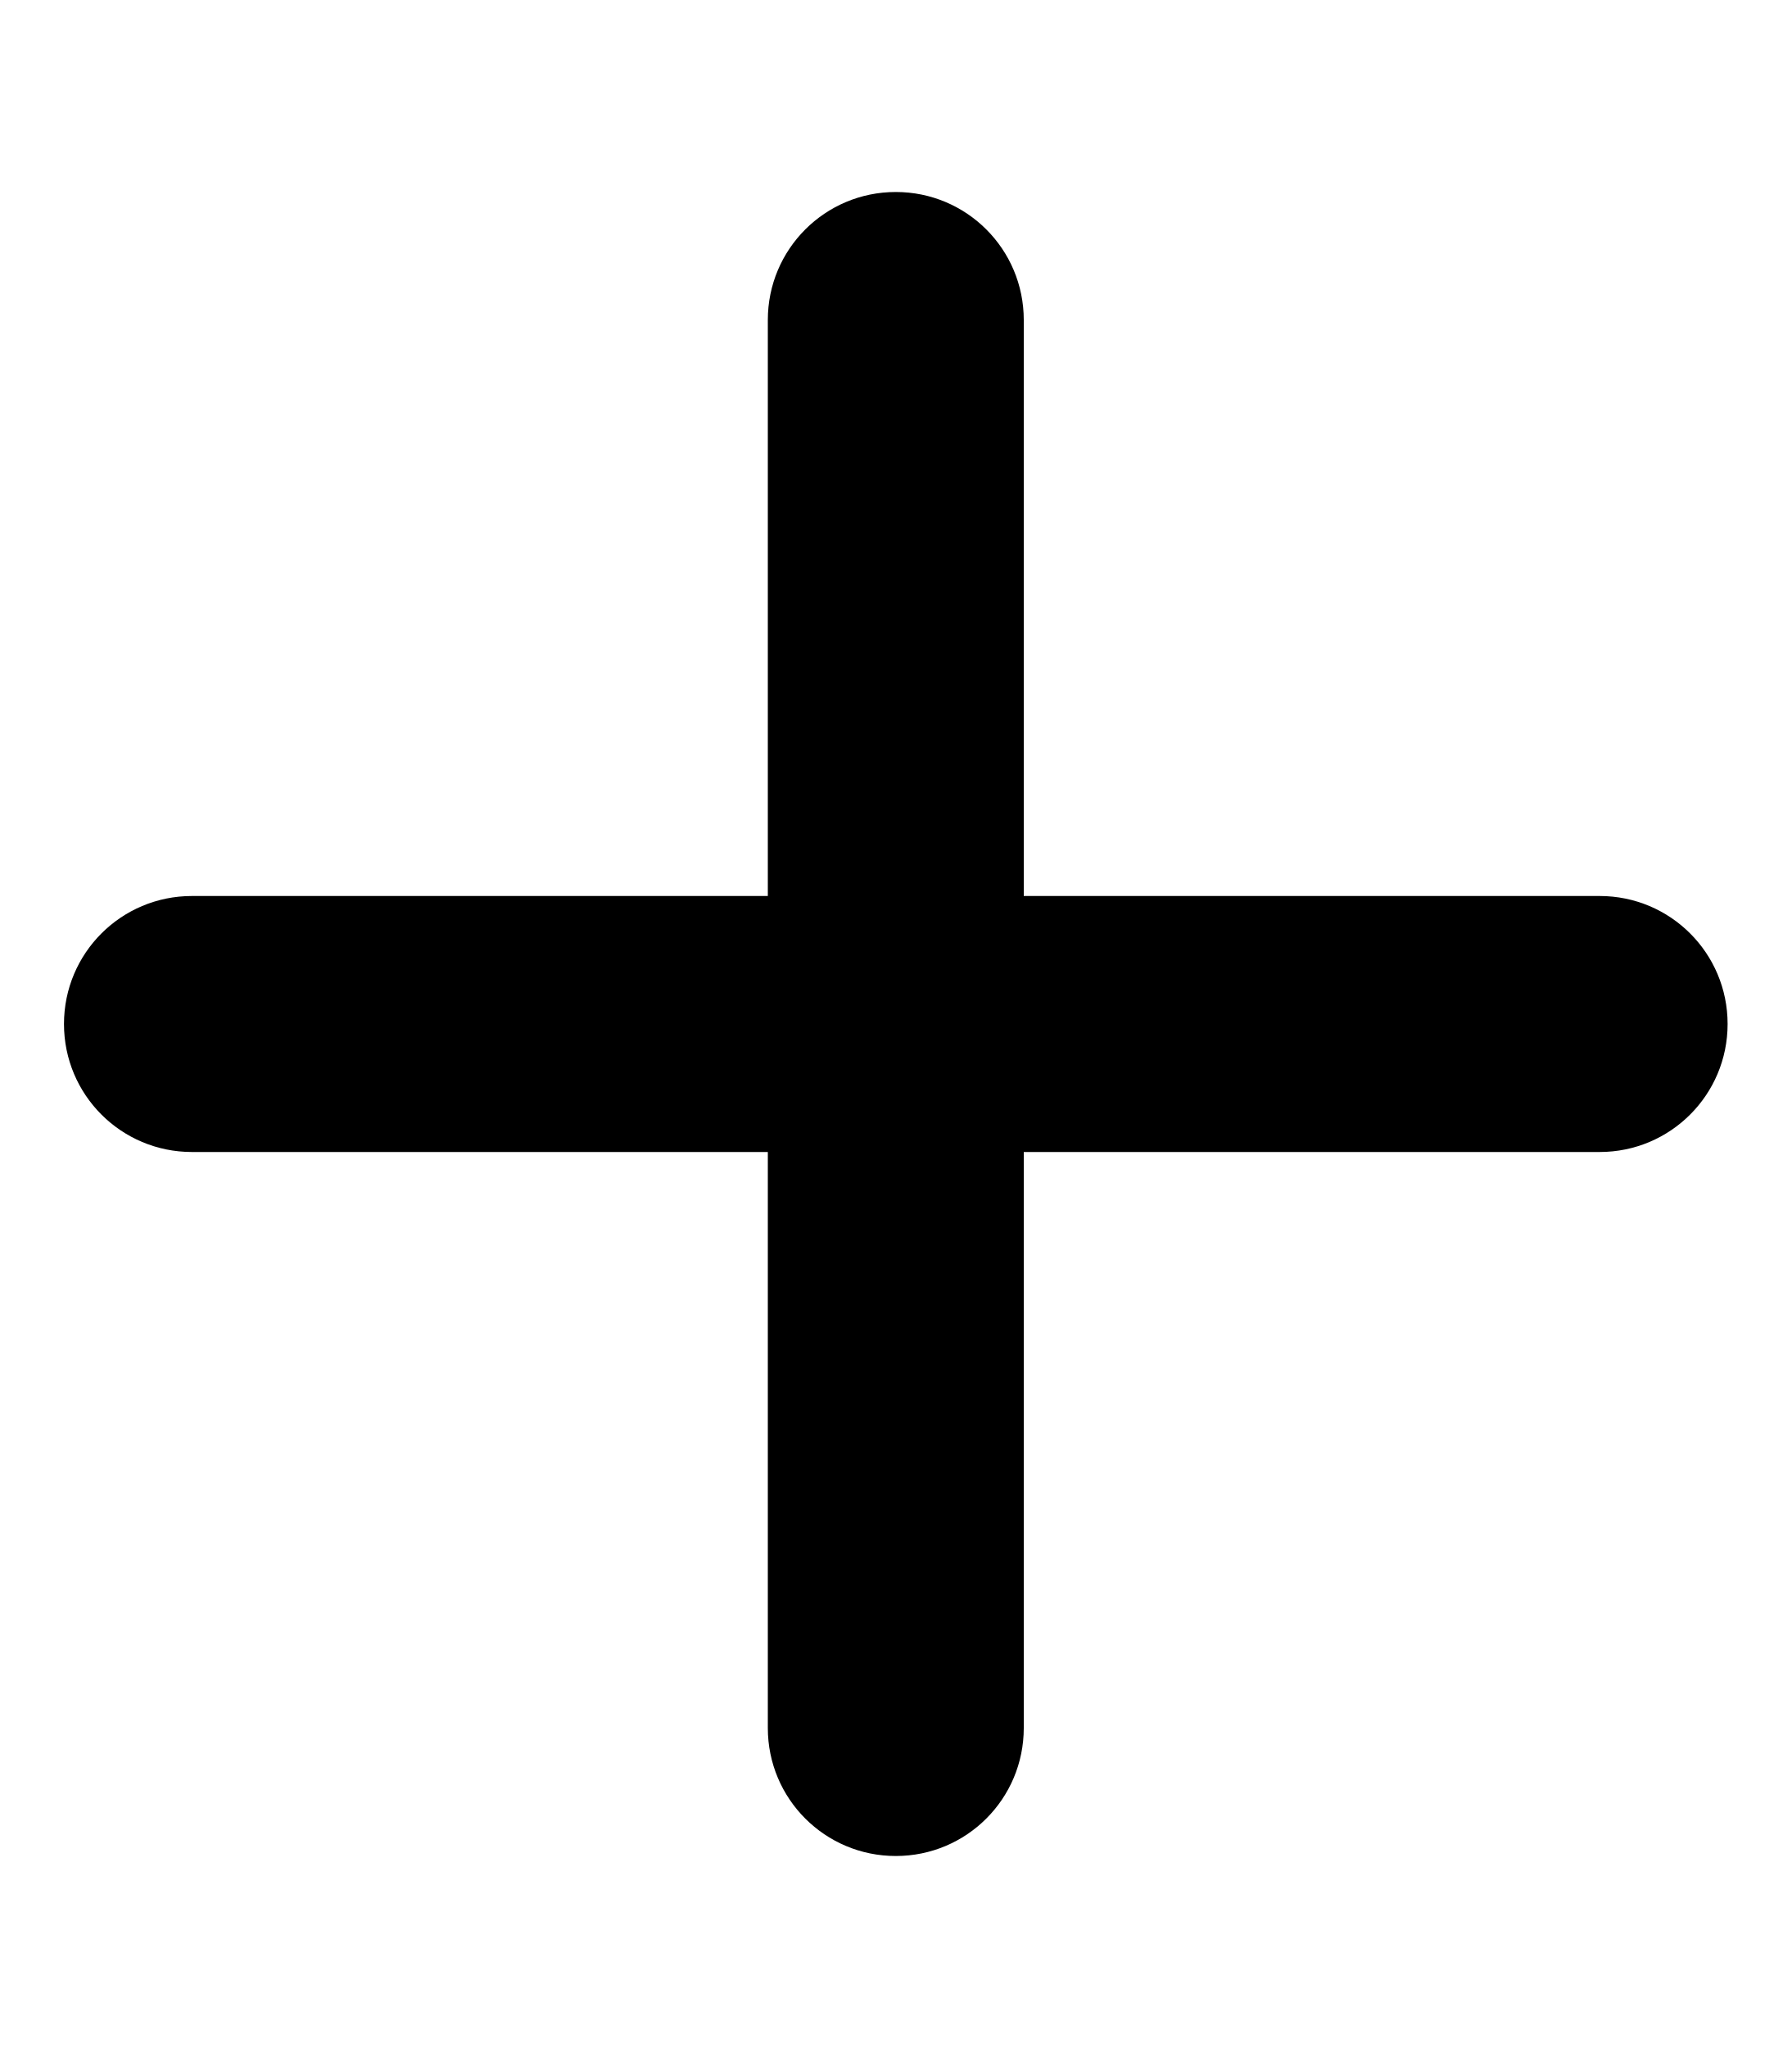
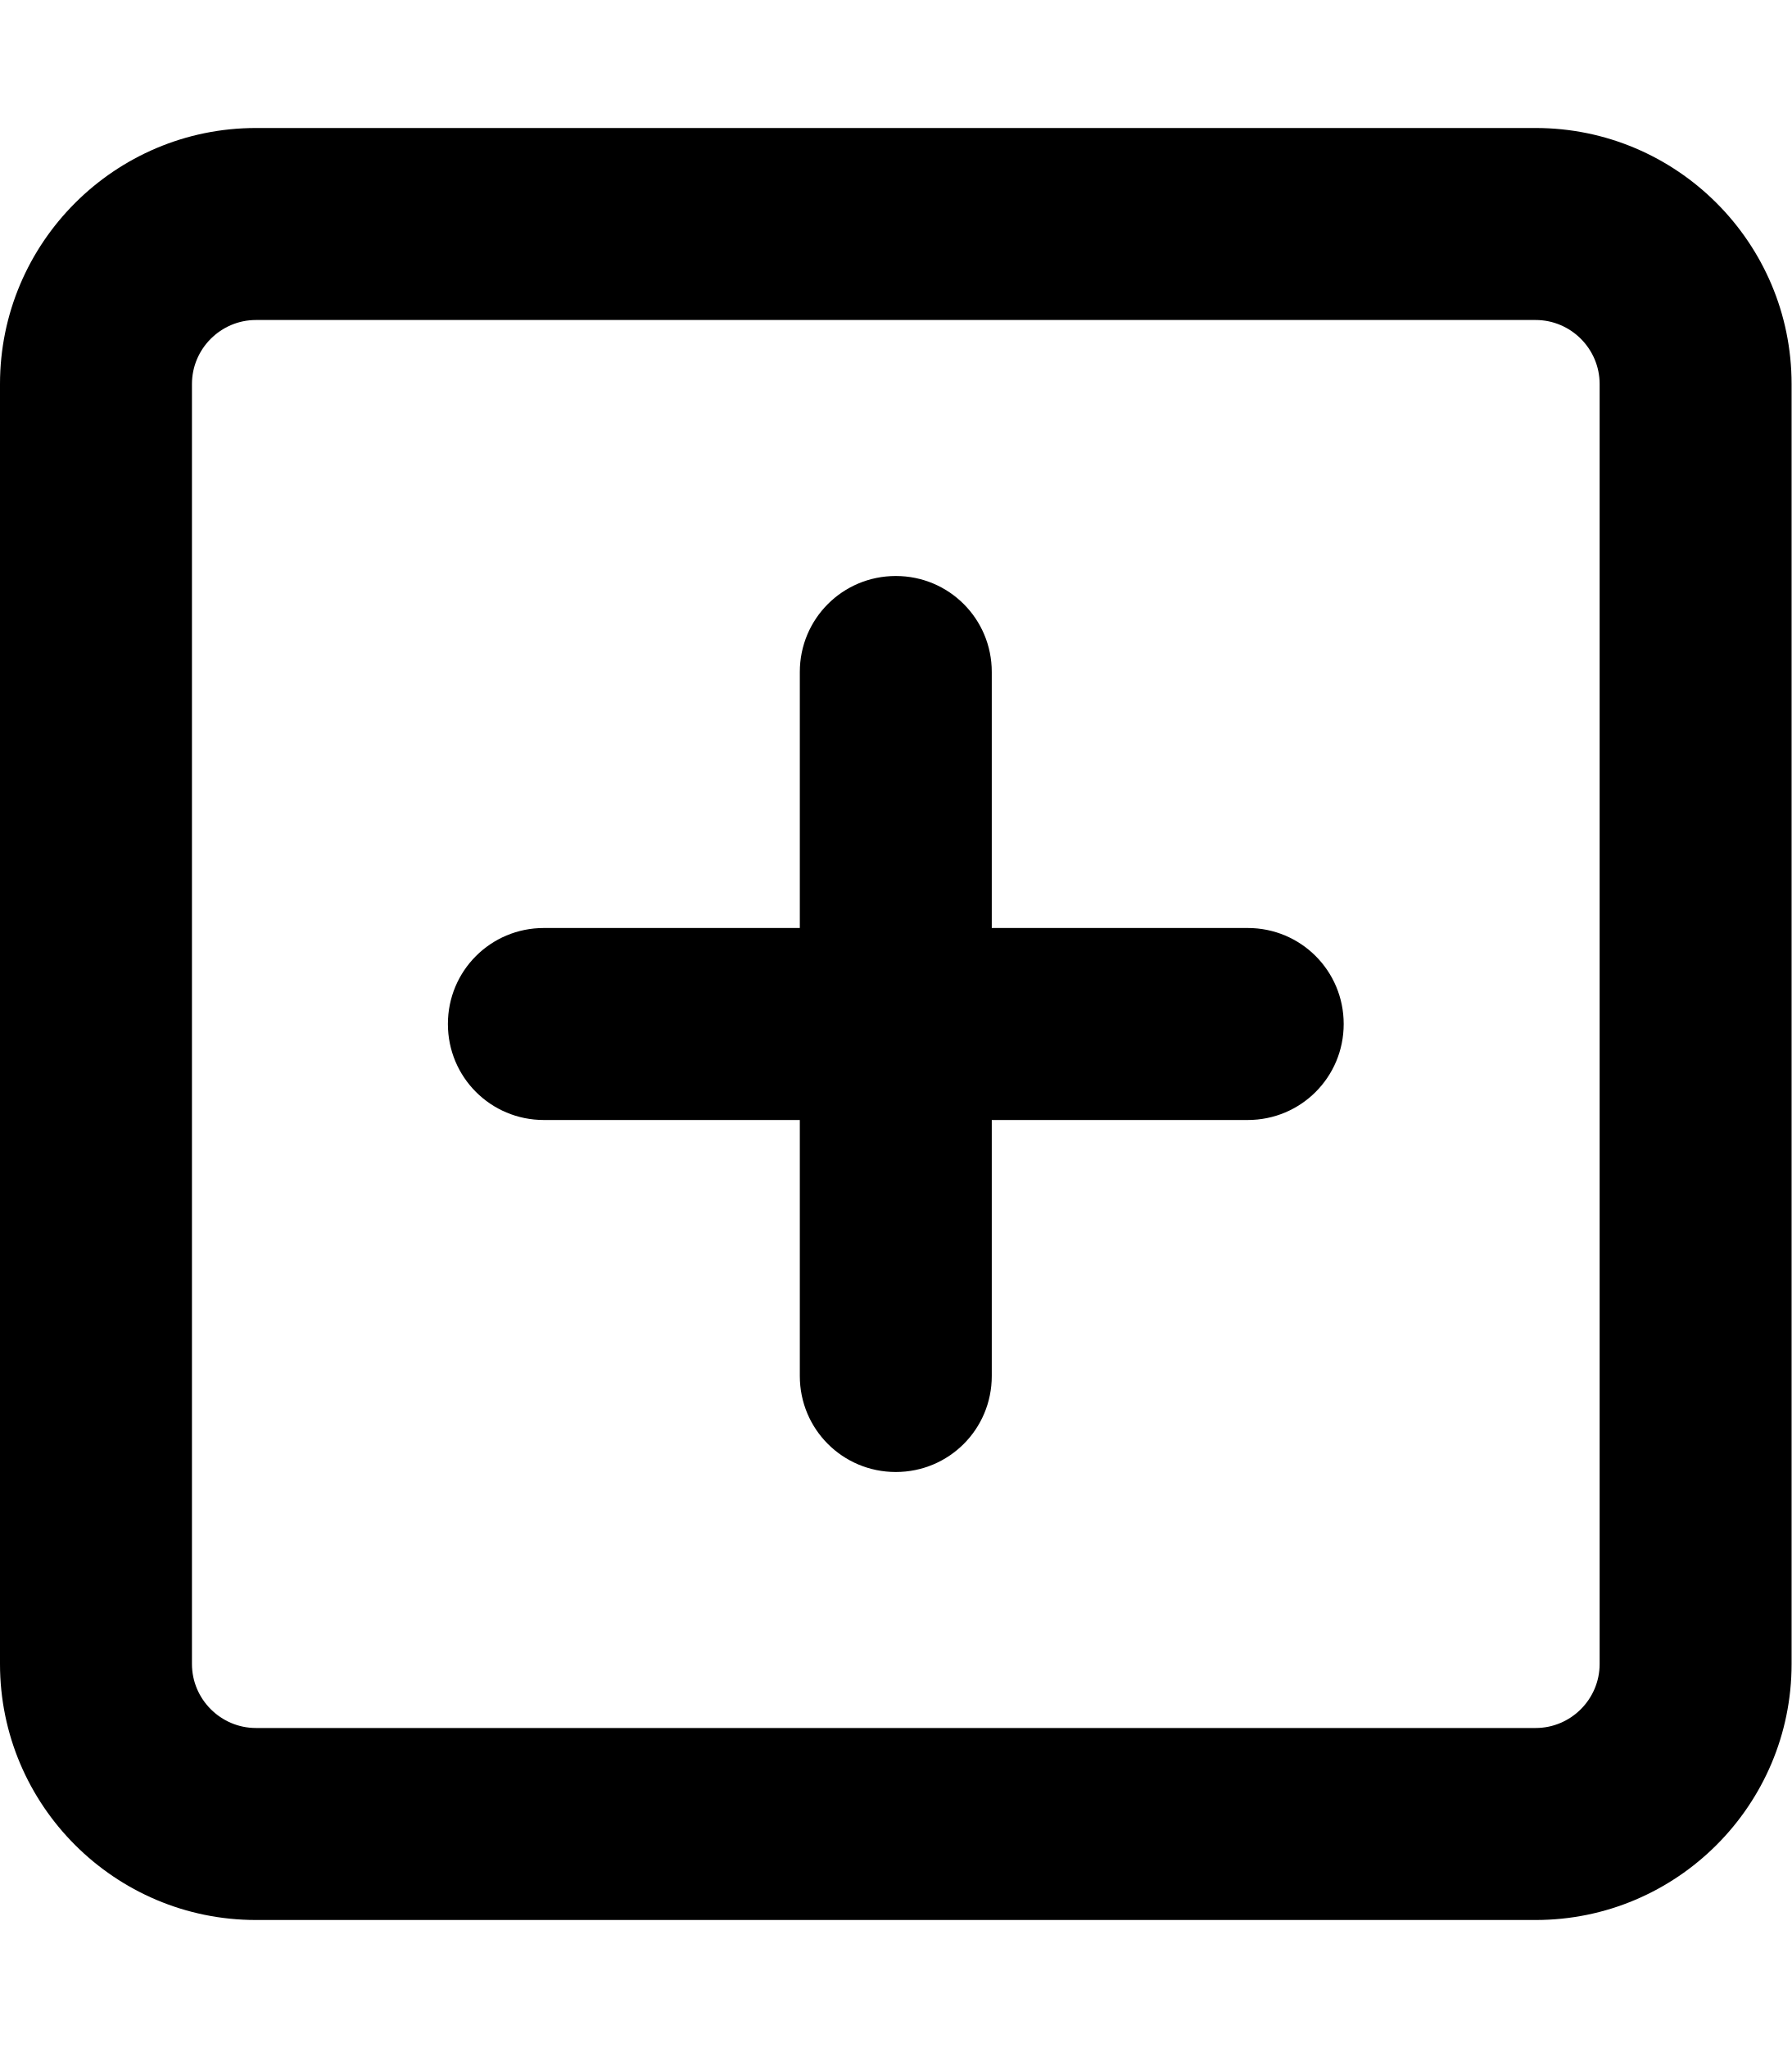
- <svg xmlns="http://www.w3.org/2000/svg" viewBox="0 0 448 512">
-   <path d="M256 80c0-17.7-14.3-32-32-32s-32 14.3-32 32V224H48c-17.7 0-32 14.3-32 32s14.3 32 32 32H192V432c0 17.7 14.3 32 32 32s32-14.3 32-32V288H400c17.7 0 32-14.3 32-32s-14.3-32-32-32H256V80z" />
+ <svg xmlns="http://www.w3.org/2000/svg" height="16" width="14" viewBox="0 0 448 512">
+   <path fill="#000000" d="M64 80c-8.8 0-16 7.2-16 16V416c0 8.8 7.2 16 16 16H384c8.8 0 16-7.2 16-16V96c0-8.8-7.2-16-16-16H64zM0 96C0 60.7 28.7 32 64 32H384c35.3 0 64 28.7 64 64V416c0 35.3-28.7 64-64 64H64c-35.3 0-64-28.7-64-64V96zM200 344V280H136c-13.3 0-24-10.7-24-24s10.7-24 24-24h64V168c0-13.3 10.7-24 24-24s24 10.7 24 24v64h64c13.3 0 24 10.7 24 24s-10.7 24-24 24H248v64c0 13.3-10.7 24-24 24s-24-10.7-24-24z" />
</svg>
